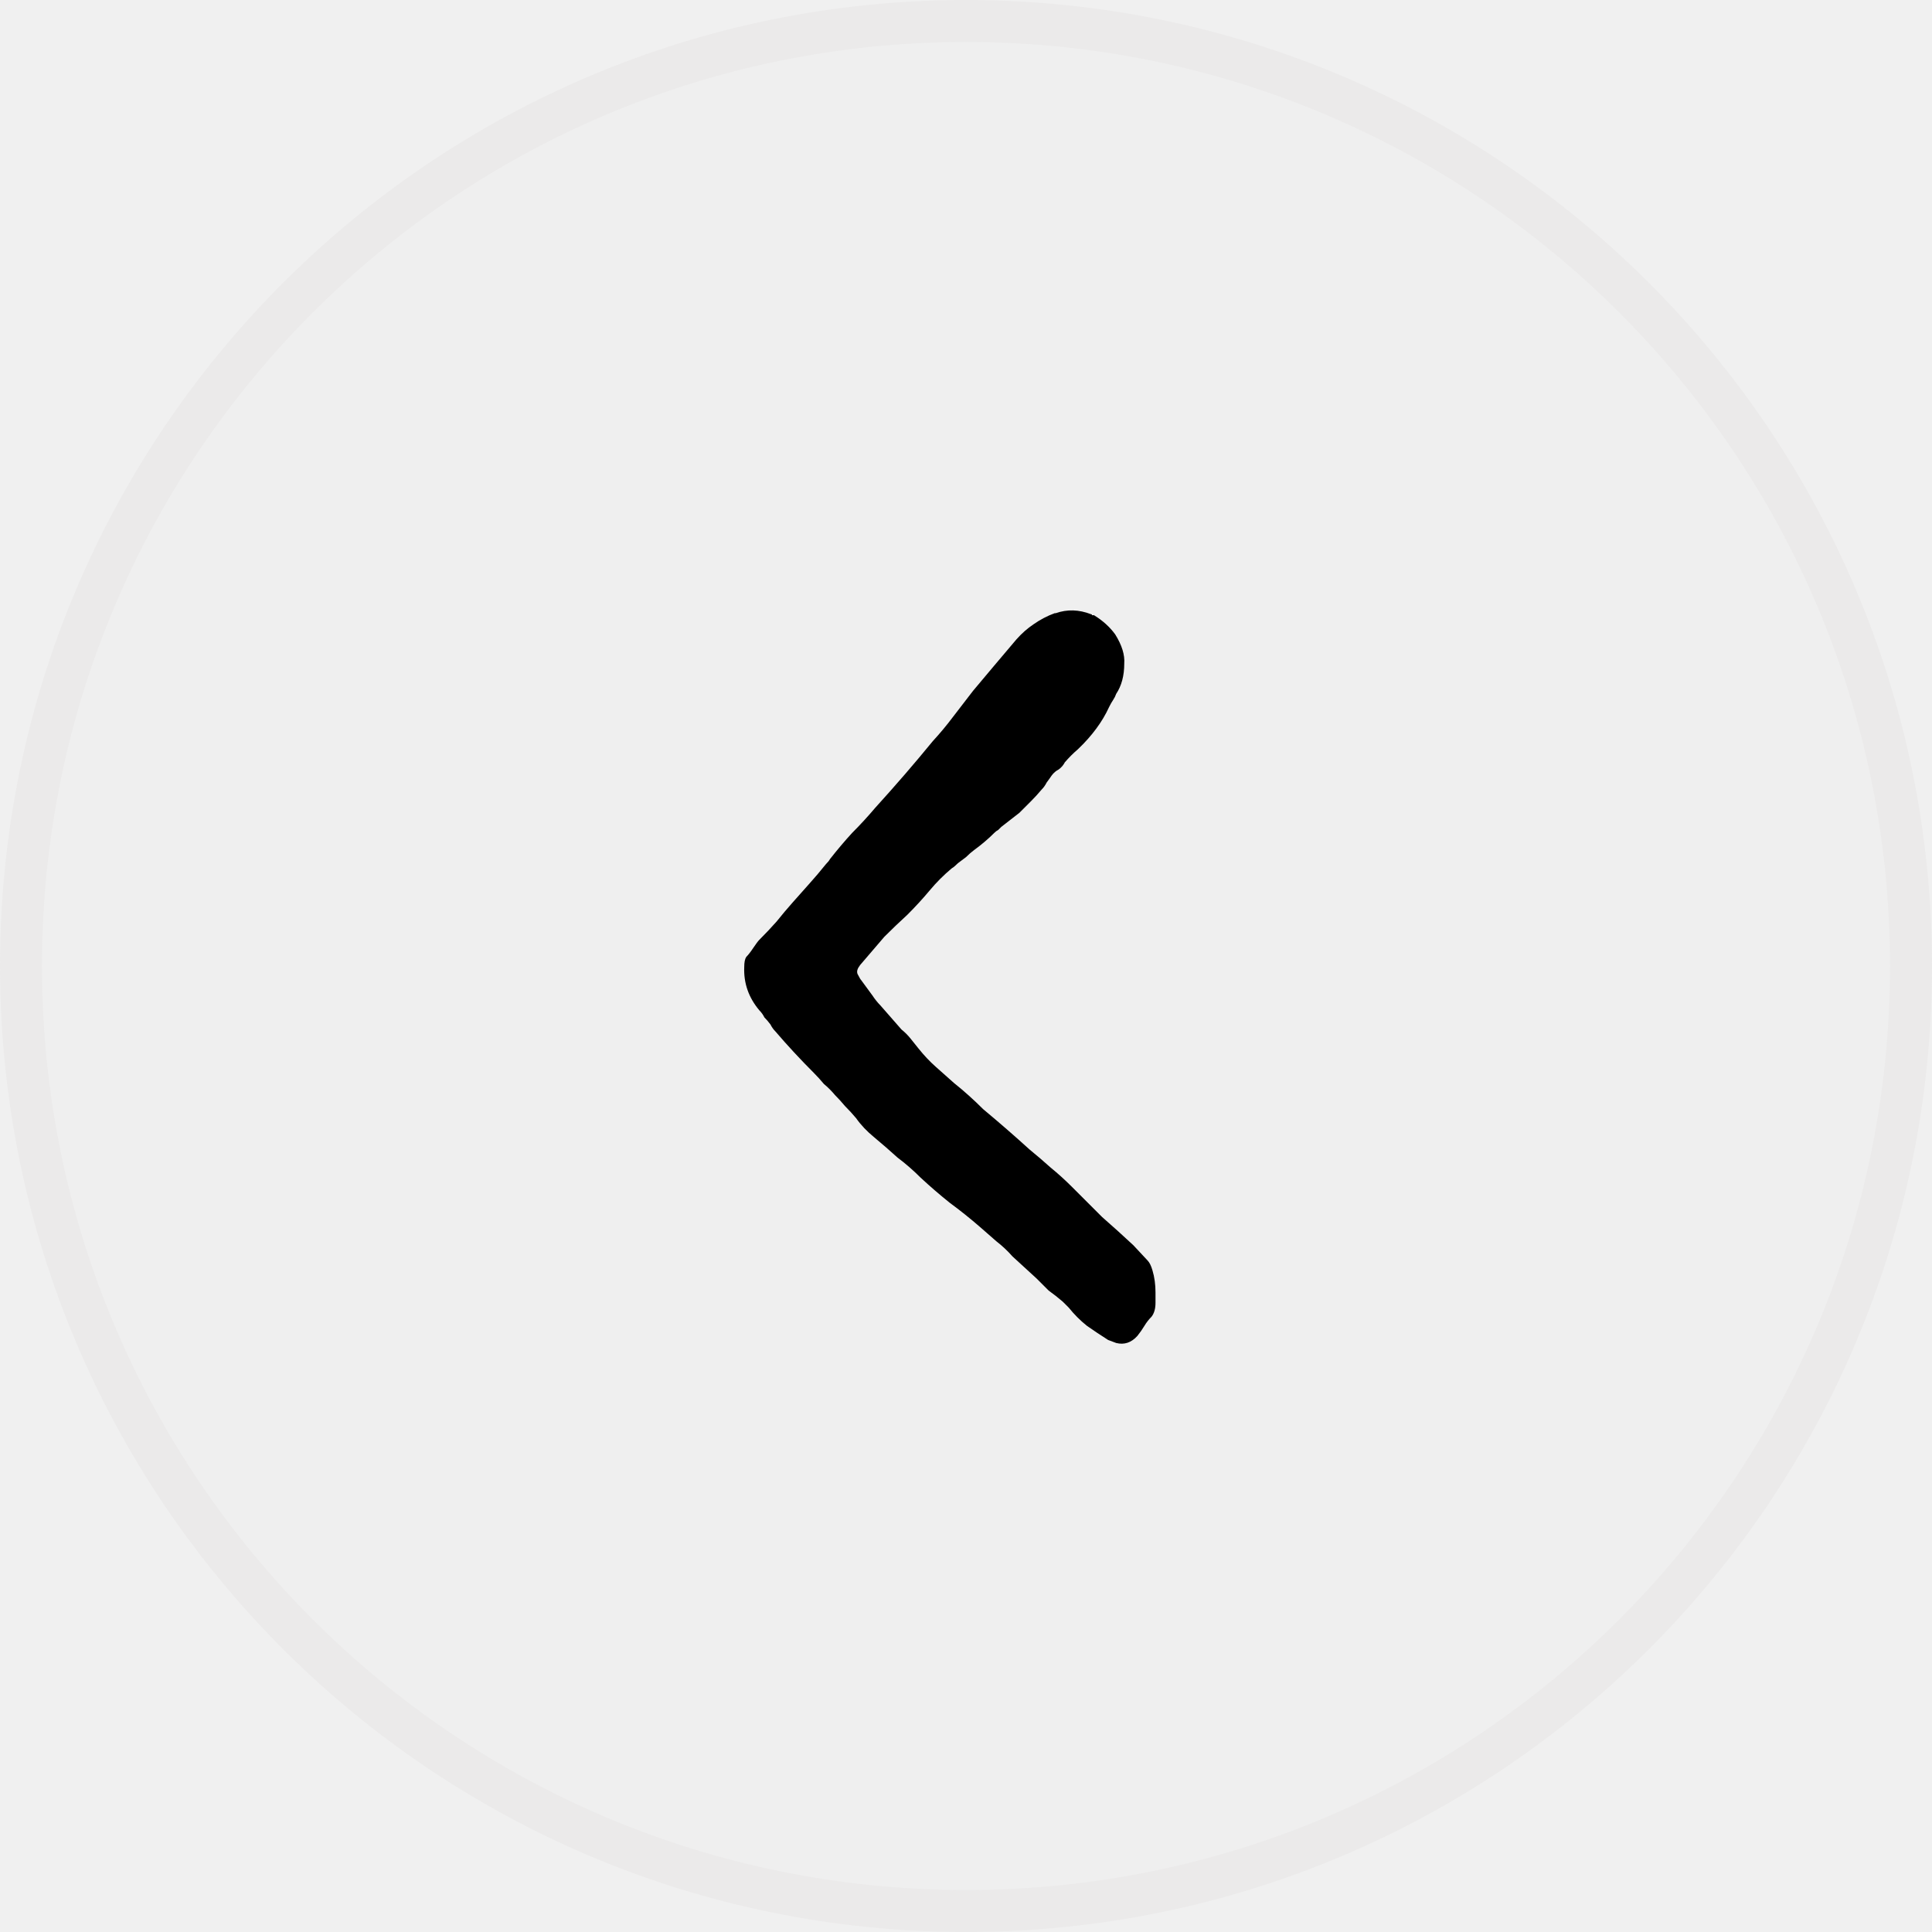
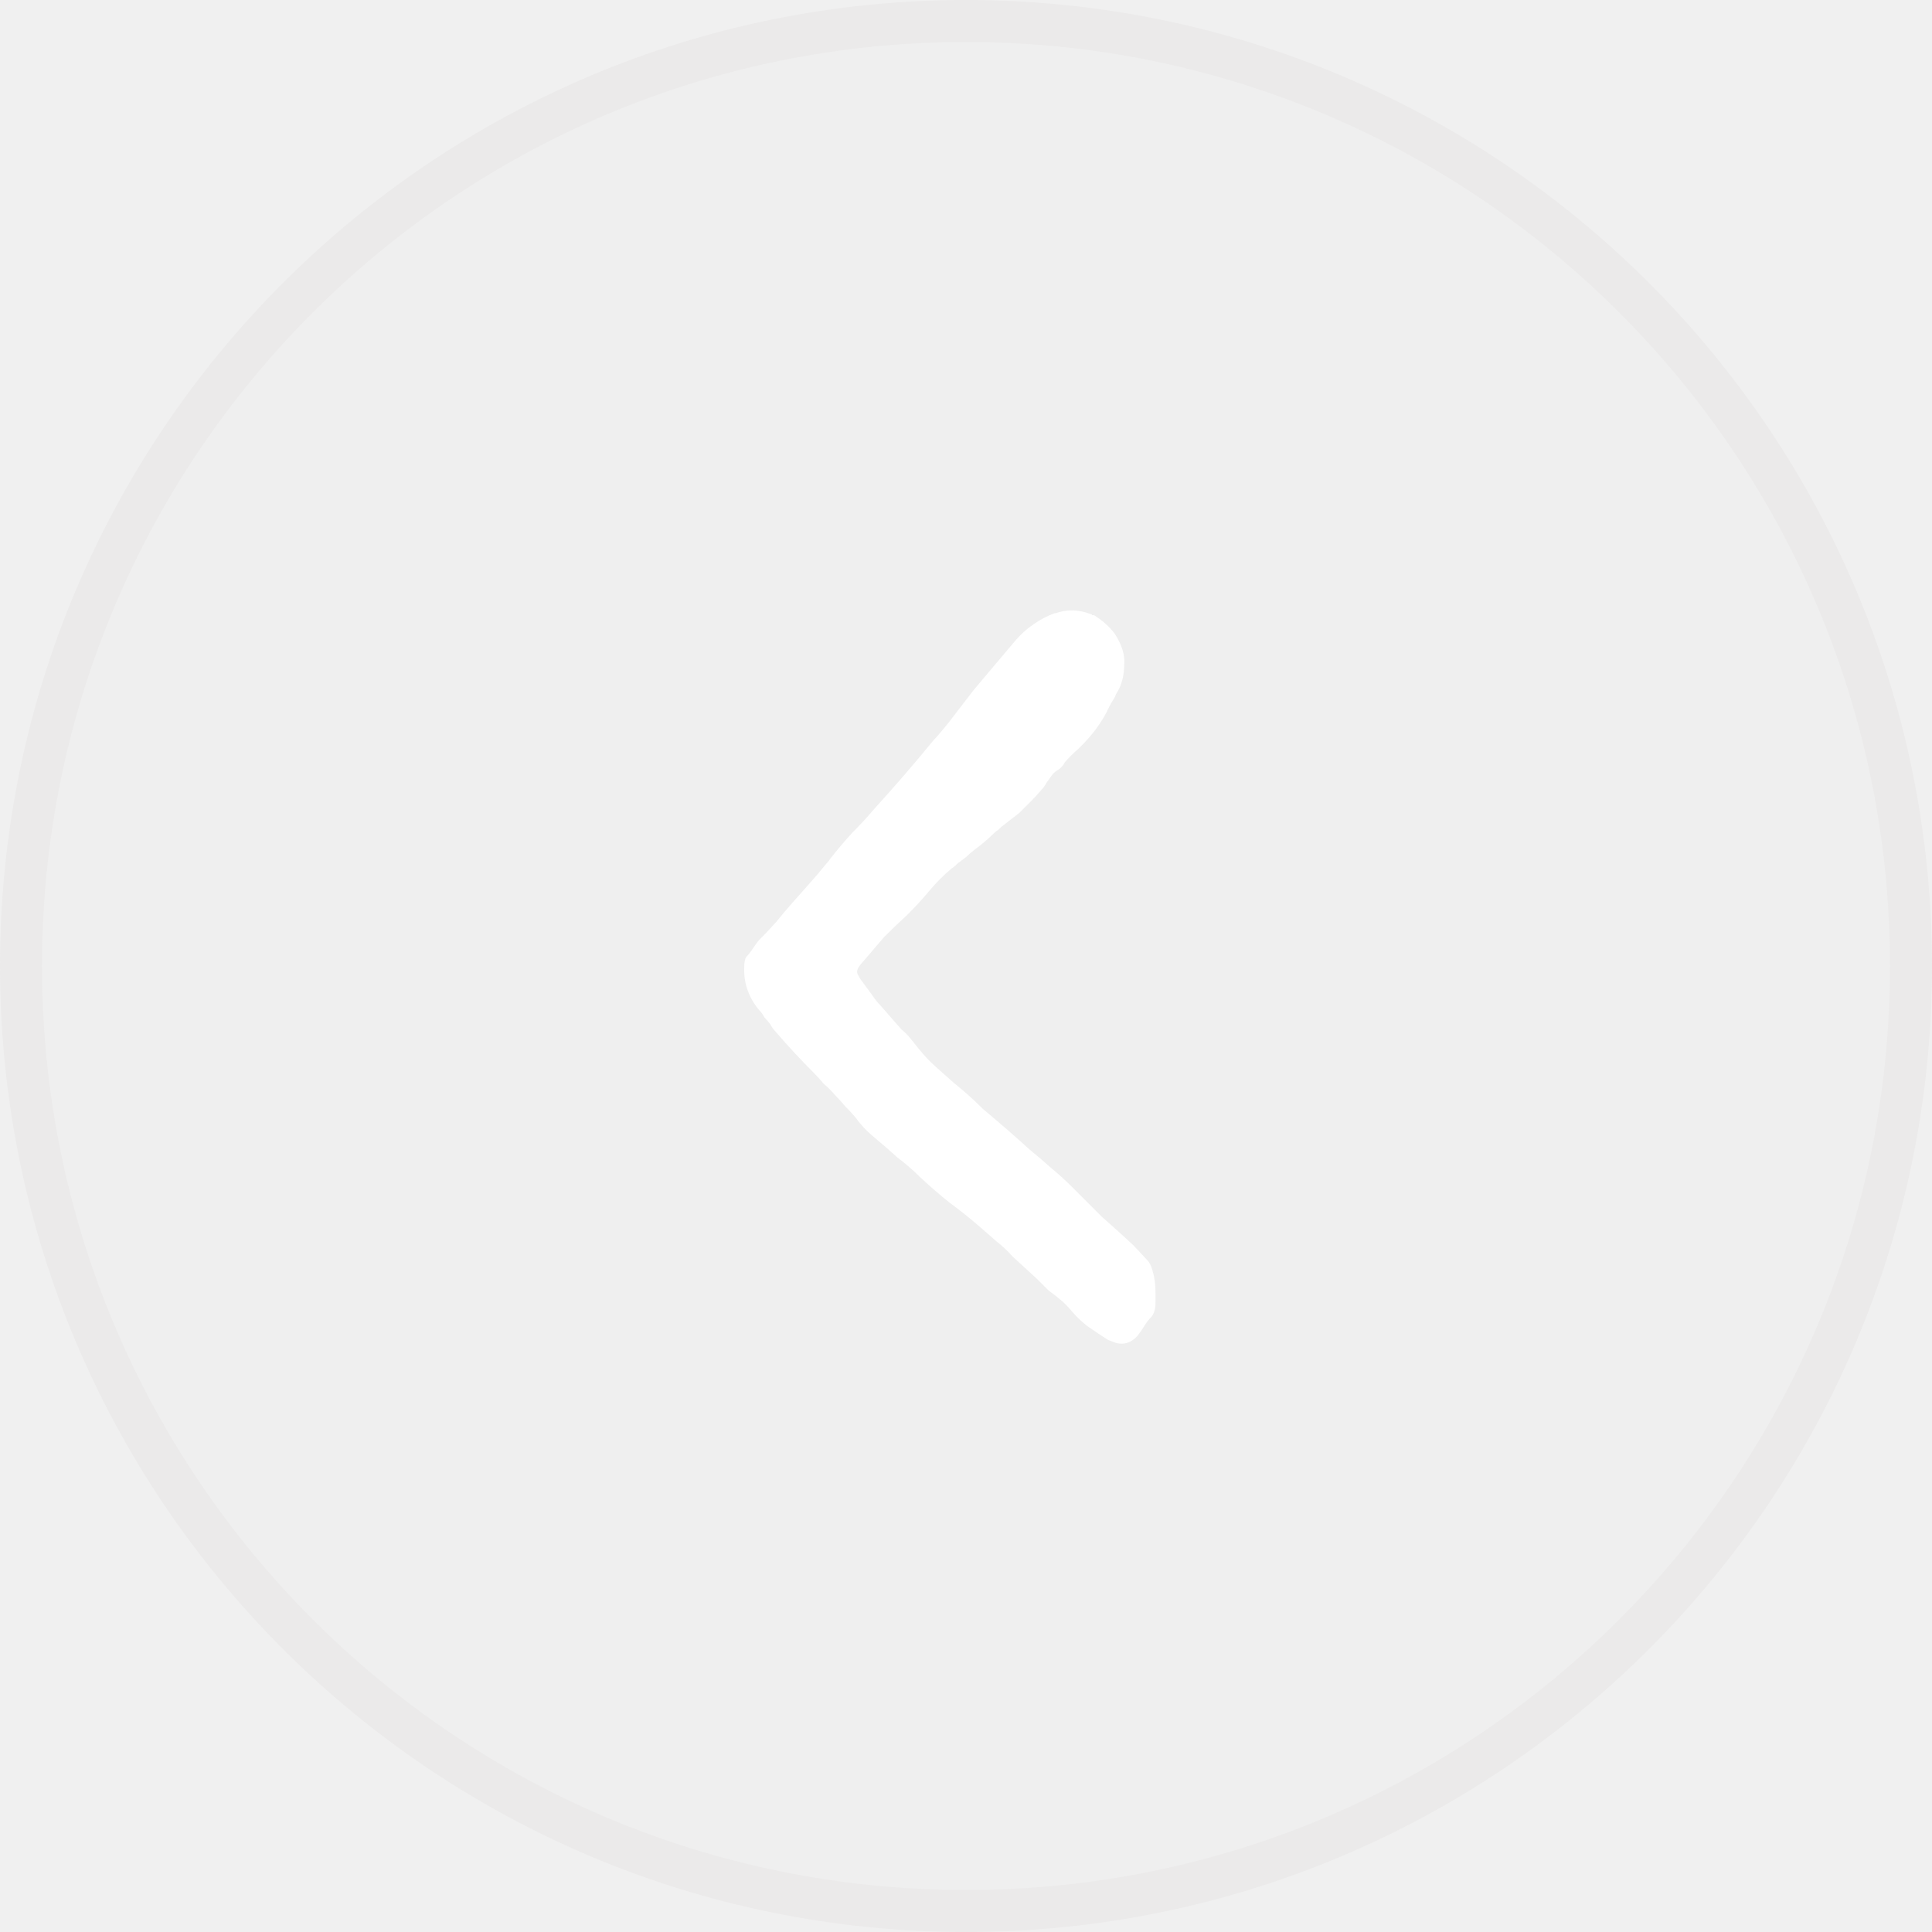
<svg xmlns="http://www.w3.org/2000/svg" width="46" height="46" viewBox="0 0 46 46" fill="none">
  <path d="M45.5 23C45.5 35.426 35.426 45.5 23 45.5C10.574 45.5 0.5 35.426 0.5 23C0.5 10.574 10.574 0.5 23 0.5C35.426 0.5 45.5 10.574 45.5 23Z" fill="#EFEFEF" fill-opacity="0.3" stroke="#EBEAEA" />
-   <path d="M26.576 31.976L26.384 31.904C26.208 31.792 26.04 31.68 25.88 31.568C25.72 31.44 25.576 31.296 25.448 31.136L25.304 30.992C25.192 30.896 25.08 30.808 24.968 30.728C24.872 30.632 24.776 30.536 24.68 30.44L24.104 29.912C23.992 29.784 23.864 29.664 23.72 29.552C23.592 29.44 23.464 29.328 23.336 29.216C23.096 29.008 22.856 28.816 22.616 28.64C22.376 28.448 22.144 28.248 21.92 28.04C21.744 27.864 21.56 27.704 21.368 27.56C21.192 27.4 21.008 27.24 20.816 27.08C20.64 26.936 20.496 26.784 20.384 26.624C20.304 26.528 20.216 26.432 20.12 26.336C20.04 26.24 19.96 26.152 19.88 26.072C19.8 25.976 19.712 25.888 19.616 25.808C19.536 25.712 19.456 25.624 19.376 25.544C19.056 25.224 18.752 24.896 18.464 24.56C18.416 24.512 18.376 24.456 18.344 24.392C18.296 24.328 18.248 24.272 18.2 24.224C18.168 24.16 18.128 24.104 18.08 24.056C17.824 23.752 17.704 23.408 17.72 23.024C17.72 22.912 17.736 22.832 17.768 22.784C17.816 22.736 17.872 22.664 17.936 22.568C18 22.472 18.048 22.408 18.08 22.376C18.224 22.232 18.36 22.088 18.488 21.944C18.616 21.784 18.744 21.632 18.872 21.488C19 21.344 19.128 21.2 19.256 21.056C19.4 20.896 19.536 20.736 19.664 20.576C19.712 20.528 19.744 20.488 19.76 20.456C19.936 20.232 20.112 20.024 20.288 19.832C20.48 19.64 20.664 19.44 20.84 19.232C21.32 18.704 21.776 18.176 22.208 17.648C22.384 17.456 22.544 17.264 22.688 17.072C22.848 16.864 23.008 16.656 23.168 16.448C23.344 16.24 23.512 16.04 23.672 15.848C23.848 15.64 24.024 15.432 24.2 15.224C24.328 15.08 24.464 14.96 24.608 14.864C24.768 14.752 24.936 14.664 25.112 14.6H25.136C25.408 14.504 25.688 14.512 25.976 14.624C25.992 14.624 26 14.632 26 14.648C26.016 14.648 26.032 14.648 26.048 14.648C26.256 14.776 26.424 14.928 26.552 15.104C26.712 15.36 26.784 15.592 26.768 15.8C26.768 16.088 26.704 16.328 26.576 16.52C26.56 16.568 26.536 16.616 26.504 16.664C26.472 16.712 26.44 16.768 26.408 16.832C26.248 17.184 26 17.52 25.664 17.84C25.552 17.936 25.448 18.04 25.352 18.152C25.32 18.216 25.272 18.272 25.208 18.32C25.144 18.352 25.088 18.4 25.04 18.464C25.008 18.512 24.968 18.568 24.92 18.632C24.888 18.696 24.848 18.752 24.8 18.8C24.72 18.896 24.632 18.992 24.536 19.088C24.44 19.184 24.352 19.272 24.272 19.352L23.84 19.688C23.824 19.704 23.8 19.728 23.768 19.76C23.736 19.776 23.704 19.8 23.672 19.832C23.528 19.976 23.368 20.112 23.192 20.24C23.128 20.288 23.064 20.344 23 20.408C22.936 20.456 22.872 20.504 22.808 20.552C22.744 20.616 22.696 20.656 22.664 20.672C22.472 20.832 22.296 21.008 22.136 21.2C21.976 21.392 21.8 21.584 21.608 21.776C21.416 21.952 21.232 22.128 21.056 22.304C20.96 22.416 20.864 22.528 20.768 22.64C20.672 22.752 20.576 22.864 20.48 22.976L20.432 23.048C20.4 23.112 20.4 23.168 20.432 23.216C20.464 23.28 20.488 23.32 20.504 23.336L20.768 23.696C20.832 23.792 20.896 23.872 20.96 23.936L21.464 24.512C21.544 24.576 21.616 24.648 21.68 24.728C21.744 24.808 21.808 24.888 21.872 24.968C22 25.128 22.136 25.272 22.28 25.4C22.424 25.528 22.568 25.656 22.712 25.784C22.952 25.976 23.184 26.184 23.408 26.408C23.792 26.728 24.16 27.048 24.512 27.368C24.688 27.512 24.856 27.656 25.016 27.8C25.192 27.944 25.36 28.096 25.52 28.256C25.76 28.496 26 28.736 26.24 28.976C26.496 29.2 26.744 29.424 26.984 29.648L27.32 30.008C27.368 30.056 27.408 30.136 27.44 30.248C27.488 30.408 27.512 30.584 27.512 30.776V31.016C27.512 31.16 27.48 31.272 27.416 31.352C27.352 31.416 27.296 31.488 27.248 31.568C27.2 31.648 27.144 31.728 27.08 31.808C26.936 31.968 26.768 32.024 26.576 31.976Z" fill="black" />
+   <path d="M26.576 31.976L26.384 31.904C26.208 31.792 26.04 31.68 25.88 31.568C25.72 31.44 25.576 31.296 25.448 31.136L25.304 30.992C25.192 30.896 25.08 30.808 24.968 30.728C24.872 30.632 24.776 30.536 24.68 30.44L24.104 29.912C23.992 29.784 23.864 29.664 23.72 29.552C23.592 29.44 23.464 29.328 23.336 29.216C23.096 29.008 22.856 28.816 22.616 28.64C22.376 28.448 22.144 28.248 21.92 28.04C21.744 27.864 21.56 27.704 21.368 27.56C21.192 27.4 21.008 27.24 20.816 27.08C20.64 26.936 20.496 26.784 20.384 26.624C20.304 26.528 20.216 26.432 20.12 26.336C20.04 26.24 19.96 26.152 19.88 26.072C19.8 25.976 19.712 25.888 19.616 25.808C19.536 25.712 19.456 25.624 19.376 25.544C19.056 25.224 18.752 24.896 18.464 24.56C18.416 24.512 18.376 24.456 18.344 24.392C18.296 24.328 18.248 24.272 18.2 24.224C18.168 24.16 18.128 24.104 18.08 24.056C17.824 23.752 17.704 23.408 17.72 23.024C17.72 22.912 17.736 22.832 17.768 22.784C17.816 22.736 17.872 22.664 17.936 22.568C18 22.472 18.048 22.408 18.08 22.376C18.224 22.232 18.36 22.088 18.488 21.944C18.616 21.784 18.744 21.632 18.872 21.488C19 21.344 19.128 21.2 19.256 21.056C19.4 20.896 19.536 20.736 19.664 20.576C19.712 20.528 19.744 20.488 19.76 20.456C19.936 20.232 20.112 20.024 20.288 19.832C20.48 19.64 20.664 19.44 20.84 19.232C21.32 18.704 21.776 18.176 22.208 17.648C22.384 17.456 22.544 17.264 22.688 17.072C22.848 16.864 23.008 16.656 23.168 16.448C23.344 16.24 23.512 16.04 23.672 15.848C23.848 15.64 24.024 15.432 24.2 15.224C24.328 15.08 24.464 14.96 24.608 14.864C24.768 14.752 24.936 14.664 25.112 14.6H25.136C25.408 14.504 25.688 14.512 25.976 14.624C25.992 14.624 26 14.632 26 14.648C26.016 14.648 26.032 14.648 26.048 14.648C26.256 14.776 26.424 14.928 26.552 15.104C26.712 15.36 26.784 15.592 26.768 15.8C26.768 16.088 26.704 16.328 26.576 16.52C26.56 16.568 26.536 16.616 26.504 16.664C26.472 16.712 26.44 16.768 26.408 16.832C26.248 17.184 26 17.52 25.664 17.84C25.552 17.936 25.448 18.04 25.352 18.152C25.32 18.216 25.272 18.272 25.208 18.32C25.144 18.352 25.088 18.4 25.04 18.464C25.008 18.512 24.968 18.568 24.92 18.632C24.888 18.696 24.848 18.752 24.8 18.8C24.72 18.896 24.632 18.992 24.536 19.088C24.44 19.184 24.352 19.272 24.272 19.352L23.84 19.688C23.824 19.704 23.8 19.728 23.768 19.76C23.736 19.776 23.704 19.8 23.672 19.832C23.528 19.976 23.368 20.112 23.192 20.24C23.128 20.288 23.064 20.344 23 20.408C22.936 20.456 22.872 20.504 22.808 20.552C22.744 20.616 22.696 20.656 22.664 20.672C22.472 20.832 22.296 21.008 22.136 21.2C21.976 21.392 21.8 21.584 21.608 21.776C21.416 21.952 21.232 22.128 21.056 22.304C20.96 22.416 20.864 22.528 20.768 22.64C20.672 22.752 20.576 22.864 20.48 22.976L20.432 23.048C20.4 23.112 20.4 23.168 20.432 23.216C20.464 23.28 20.488 23.32 20.504 23.336L20.768 23.696C20.832 23.792 20.896 23.872 20.96 23.936L21.464 24.512C21.544 24.576 21.616 24.648 21.68 24.728C21.744 24.808 21.808 24.888 21.872 24.968C22 25.128 22.136 25.272 22.28 25.4C22.424 25.528 22.568 25.656 22.712 25.784C22.952 25.976 23.184 26.184 23.408 26.408C23.792 26.728 24.16 27.048 24.512 27.368C24.688 27.512 24.856 27.656 25.016 27.8C25.192 27.944 25.36 28.096 25.52 28.256C25.76 28.496 26 28.736 26.24 28.976C26.496 29.2 26.744 29.424 26.984 29.648L27.32 30.008C27.368 30.056 27.408 30.136 27.44 30.248C27.488 30.408 27.512 30.584 27.512 30.776V31.016C27.512 31.16 27.48 31.272 27.416 31.352C27.352 31.416 27.296 31.488 27.248 31.568C27.2 31.648 27.144 31.728 27.08 31.808C26.936 31.968 26.768 32.024 26.576 31.976Z" fill="white" />
</svg>
